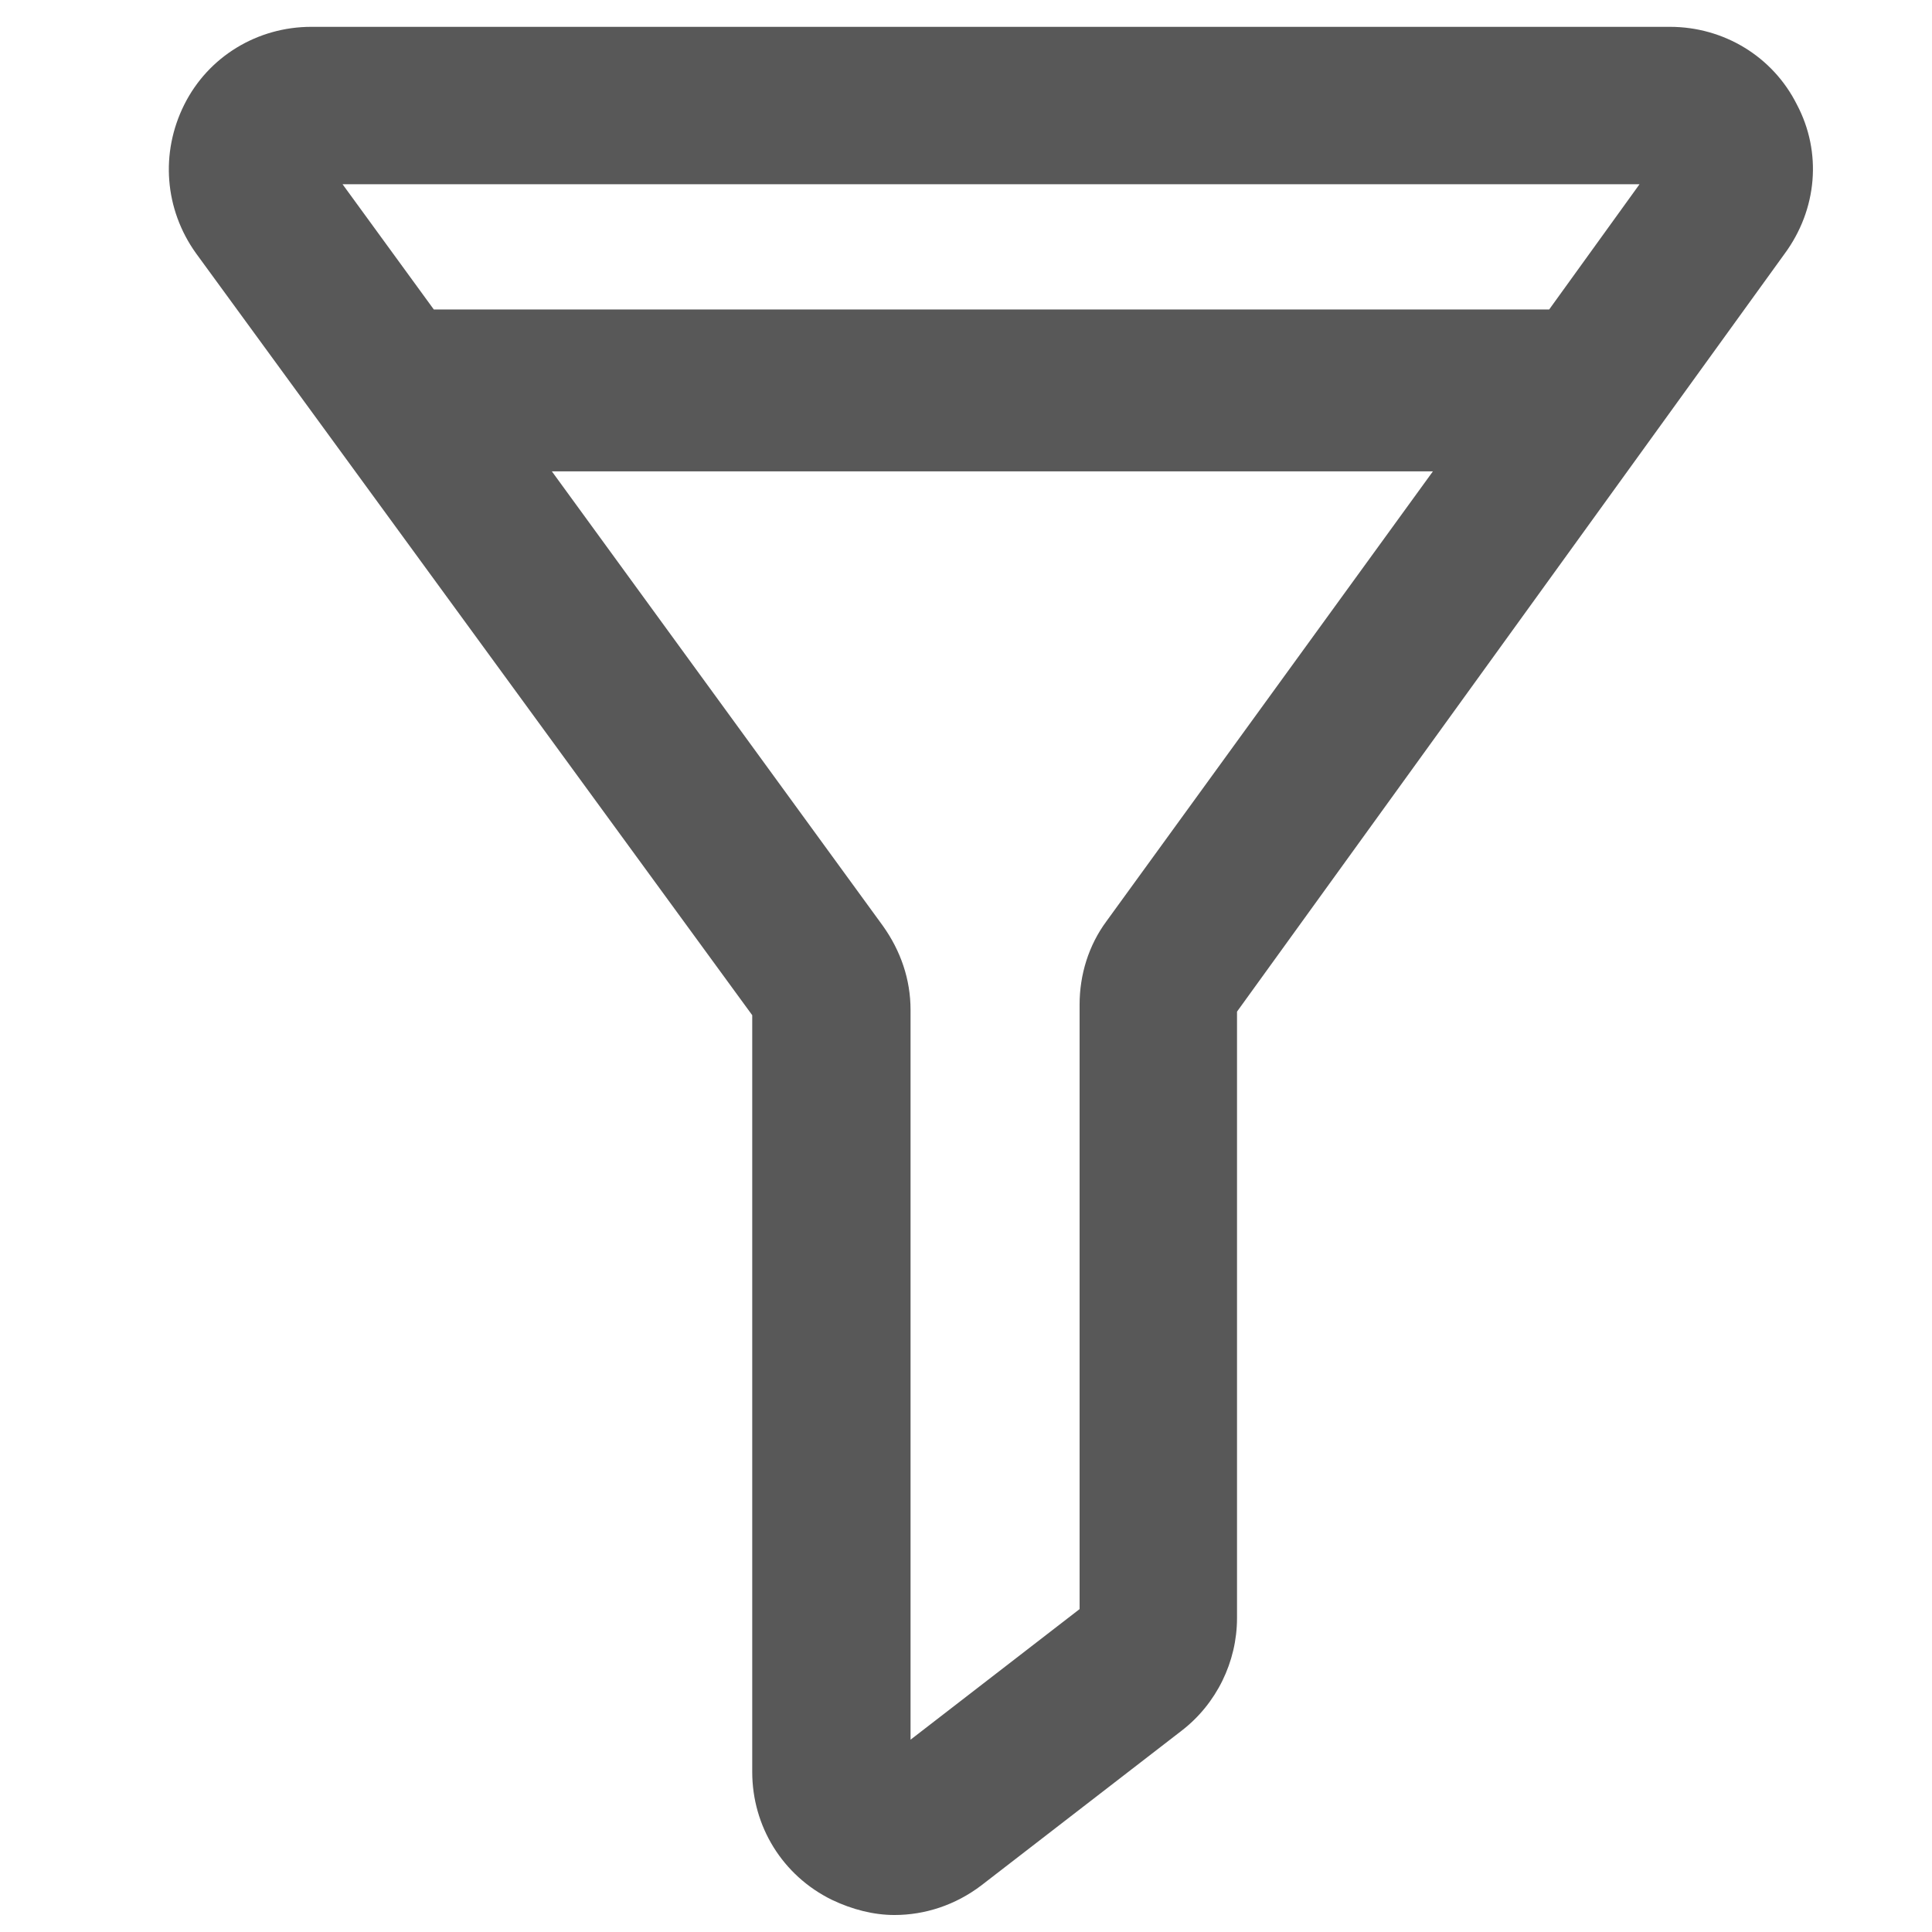
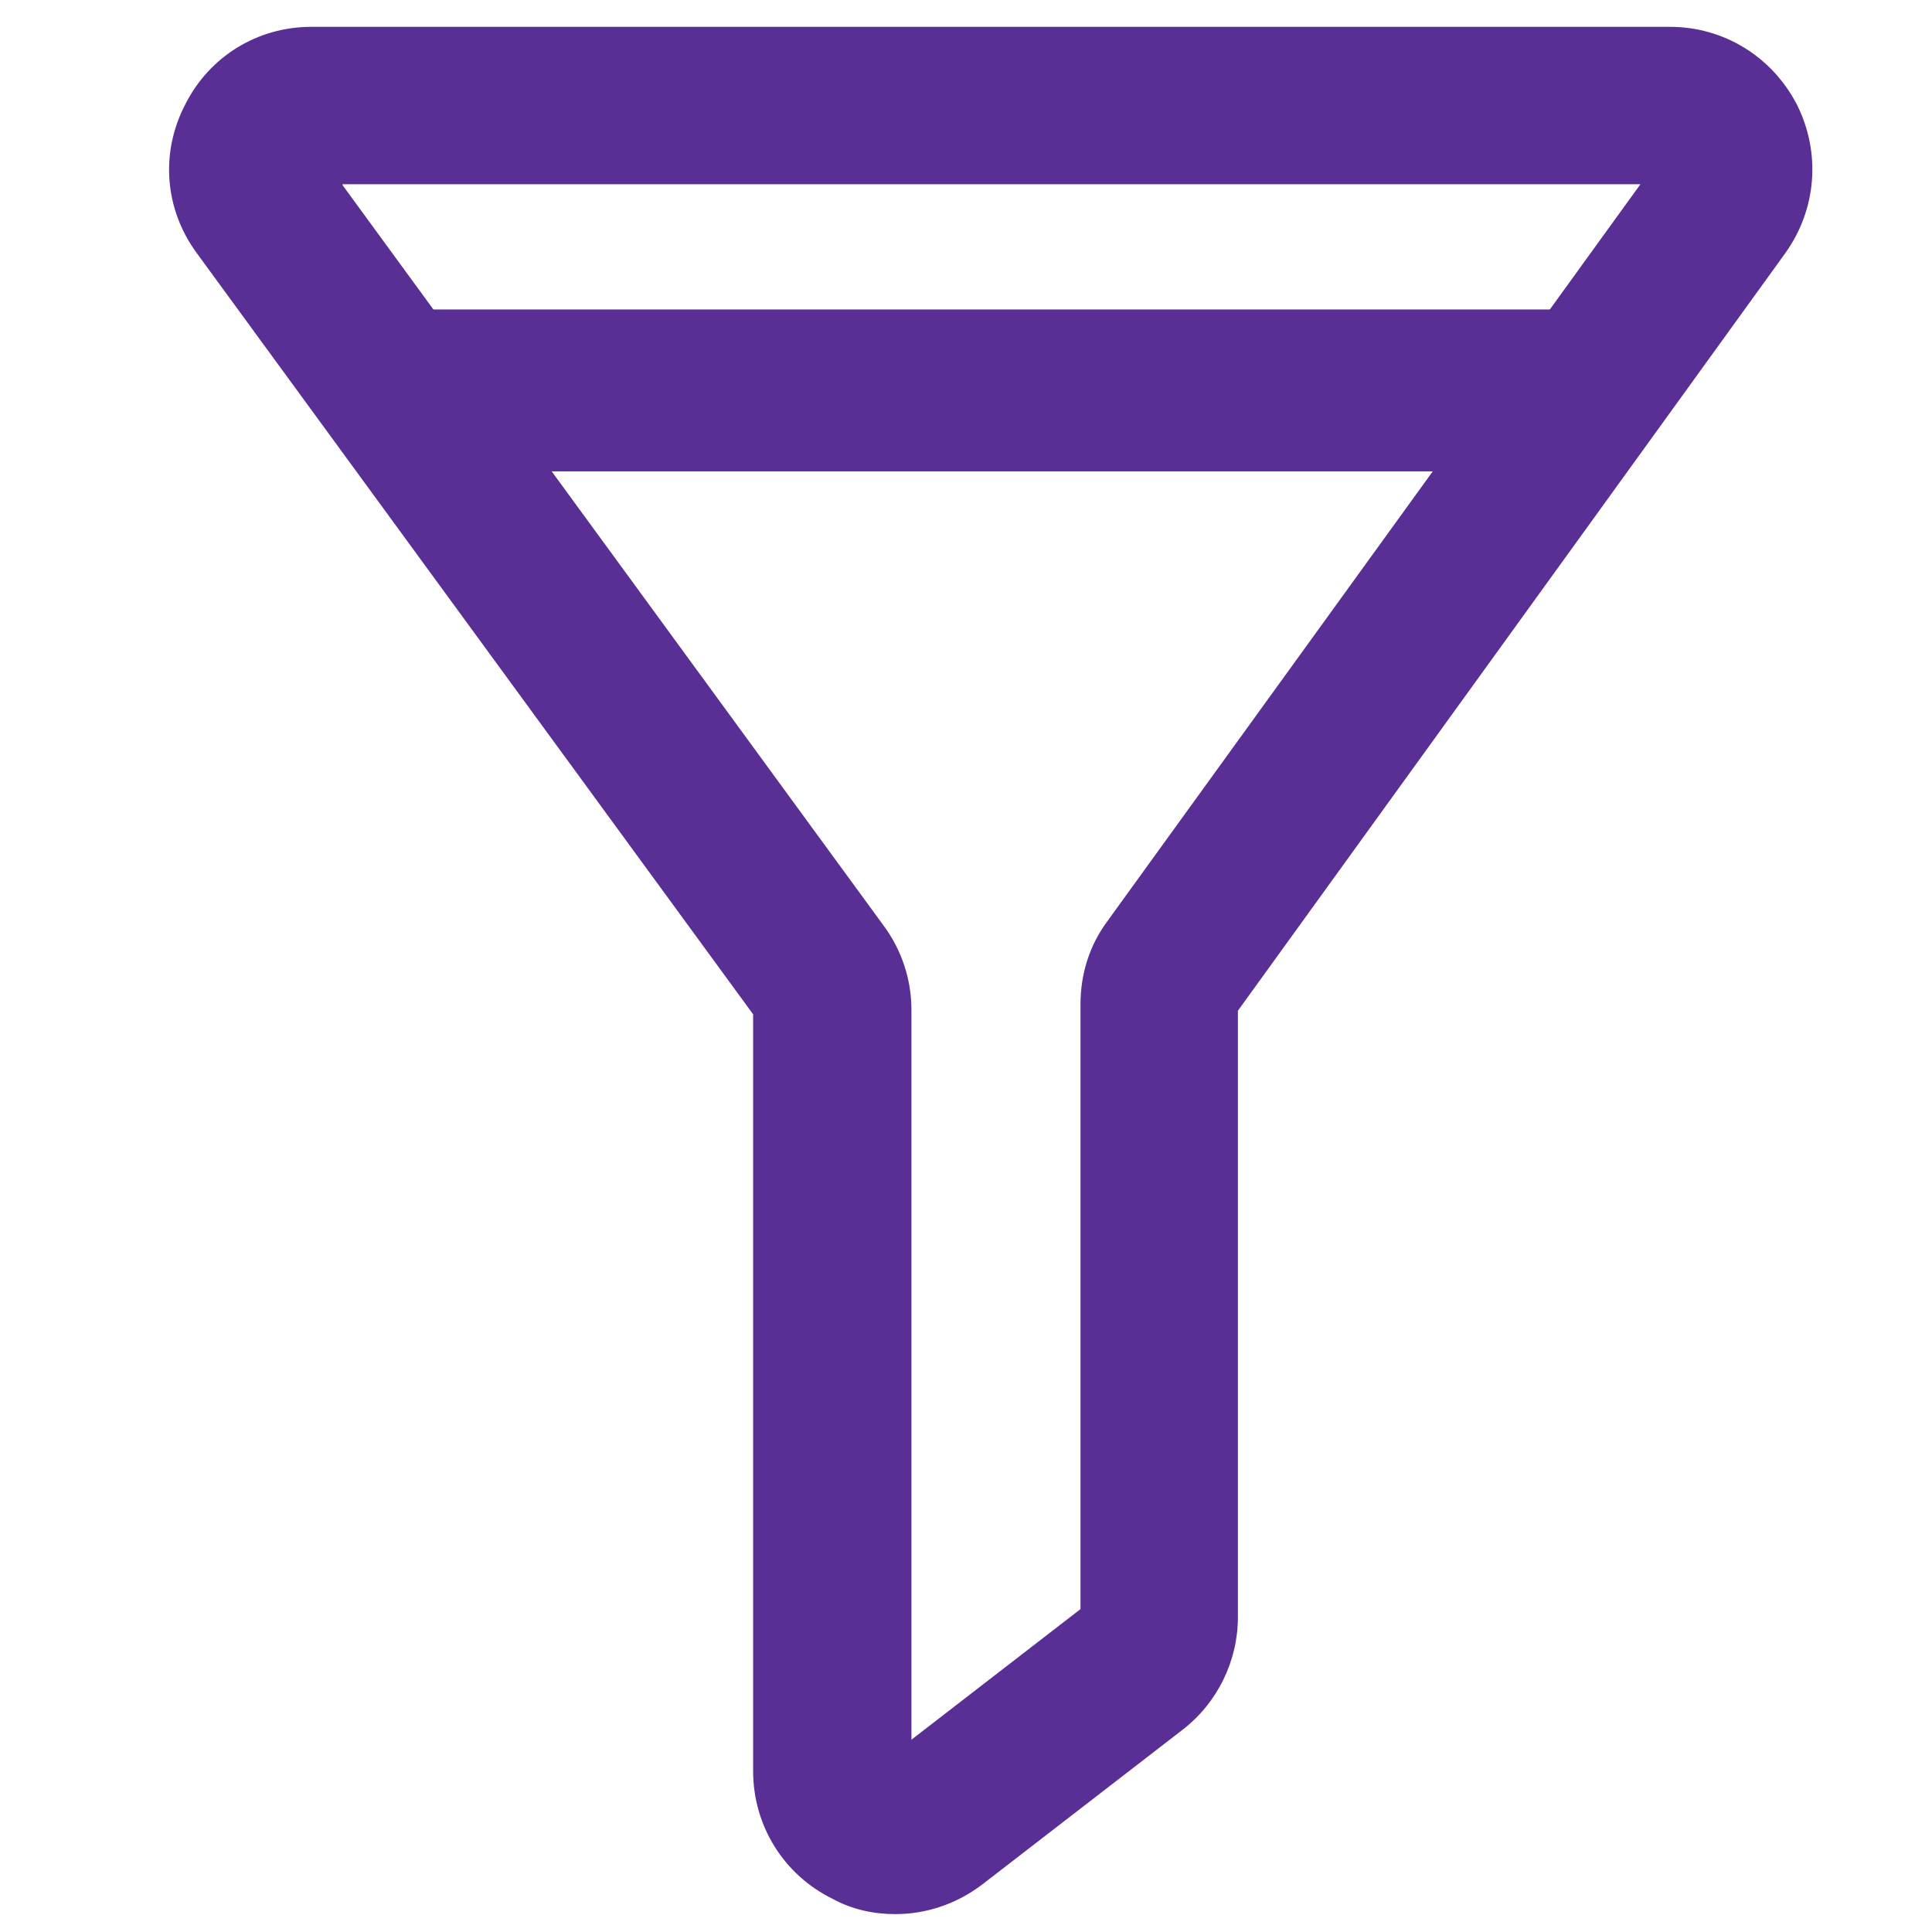
<svg xmlns="http://www.w3.org/2000/svg" version="1.1" id="Layer_1" x="0px" y="0px" viewBox="0 0 216 216" style="enable-background:new 0 0 216 216;" xml:space="preserve">
  <style type="text/css">
- 	.st0{fill:#585858;}
+ 	.st0{fill:#592F95;}
</style>
-   <path class="st0" d="M200.9,11.7c-2.7-5.4-8.2-8.7-14.2-8.7H34.8c-6,0-11.5,3.3-14.2,8.7c-2.7,5.4-2.2,11.7,1.3,16.6l62.2,85.2v84.6  c0,6.1,3.4,11.6,8.9,14.3c2.3,1.1,4.7,1.7,7,1.7c3.4,0,6.8-1.1,9.7-3.3l22.4-17.3c3.9-3,6.2-7.7,6.2-12.6v-67.8l61.2-84.7  C203.2,23.4,203.7,17,200.9,11.7z M123.7,103c-2,2.7-3,6-3,9.3v67.6l-18.9,14.6v-81.6c0-3.4-1.1-6.6-3.1-9.4L61.7,52.7h98.5  L123.7,103z M173.2,34.6H48.5l-10.2-14h145L173.2,34.6z" />
+   <path class="st0" d="M100.1,214c-2.4,0-4.8-0.5-7-1.7c-5.5-2.7-8.9-8.2-8.9-14.3v-84.6L22,28.3c-3.6-4.9-4.1-11.2-1.3-16.6  C23.4,6.3,28.8,3,34.8,3h151.9c6,0,11.4,3.3,14.2,8.7c2.7,5.4,2.2,11.7-1.3,16.6l-61.2,84.7v67.8c0,4.9-2.3,9.6-6.2,12.6l-22.4,17.3  C106.9,212.9,103.5,214,100.1,214z M38.3,20.7l60.5,82.8c2,2.7,3.1,6,3.1,9.4v81.6l18.9-14.6v-67.6c0-3.4,1-6.6,3-9.3l59.6-82.4  H38.3z" />
+   <rect x="41.1" y="34.6" class="st0" width="138.1" height="18.1" />
</svg>
